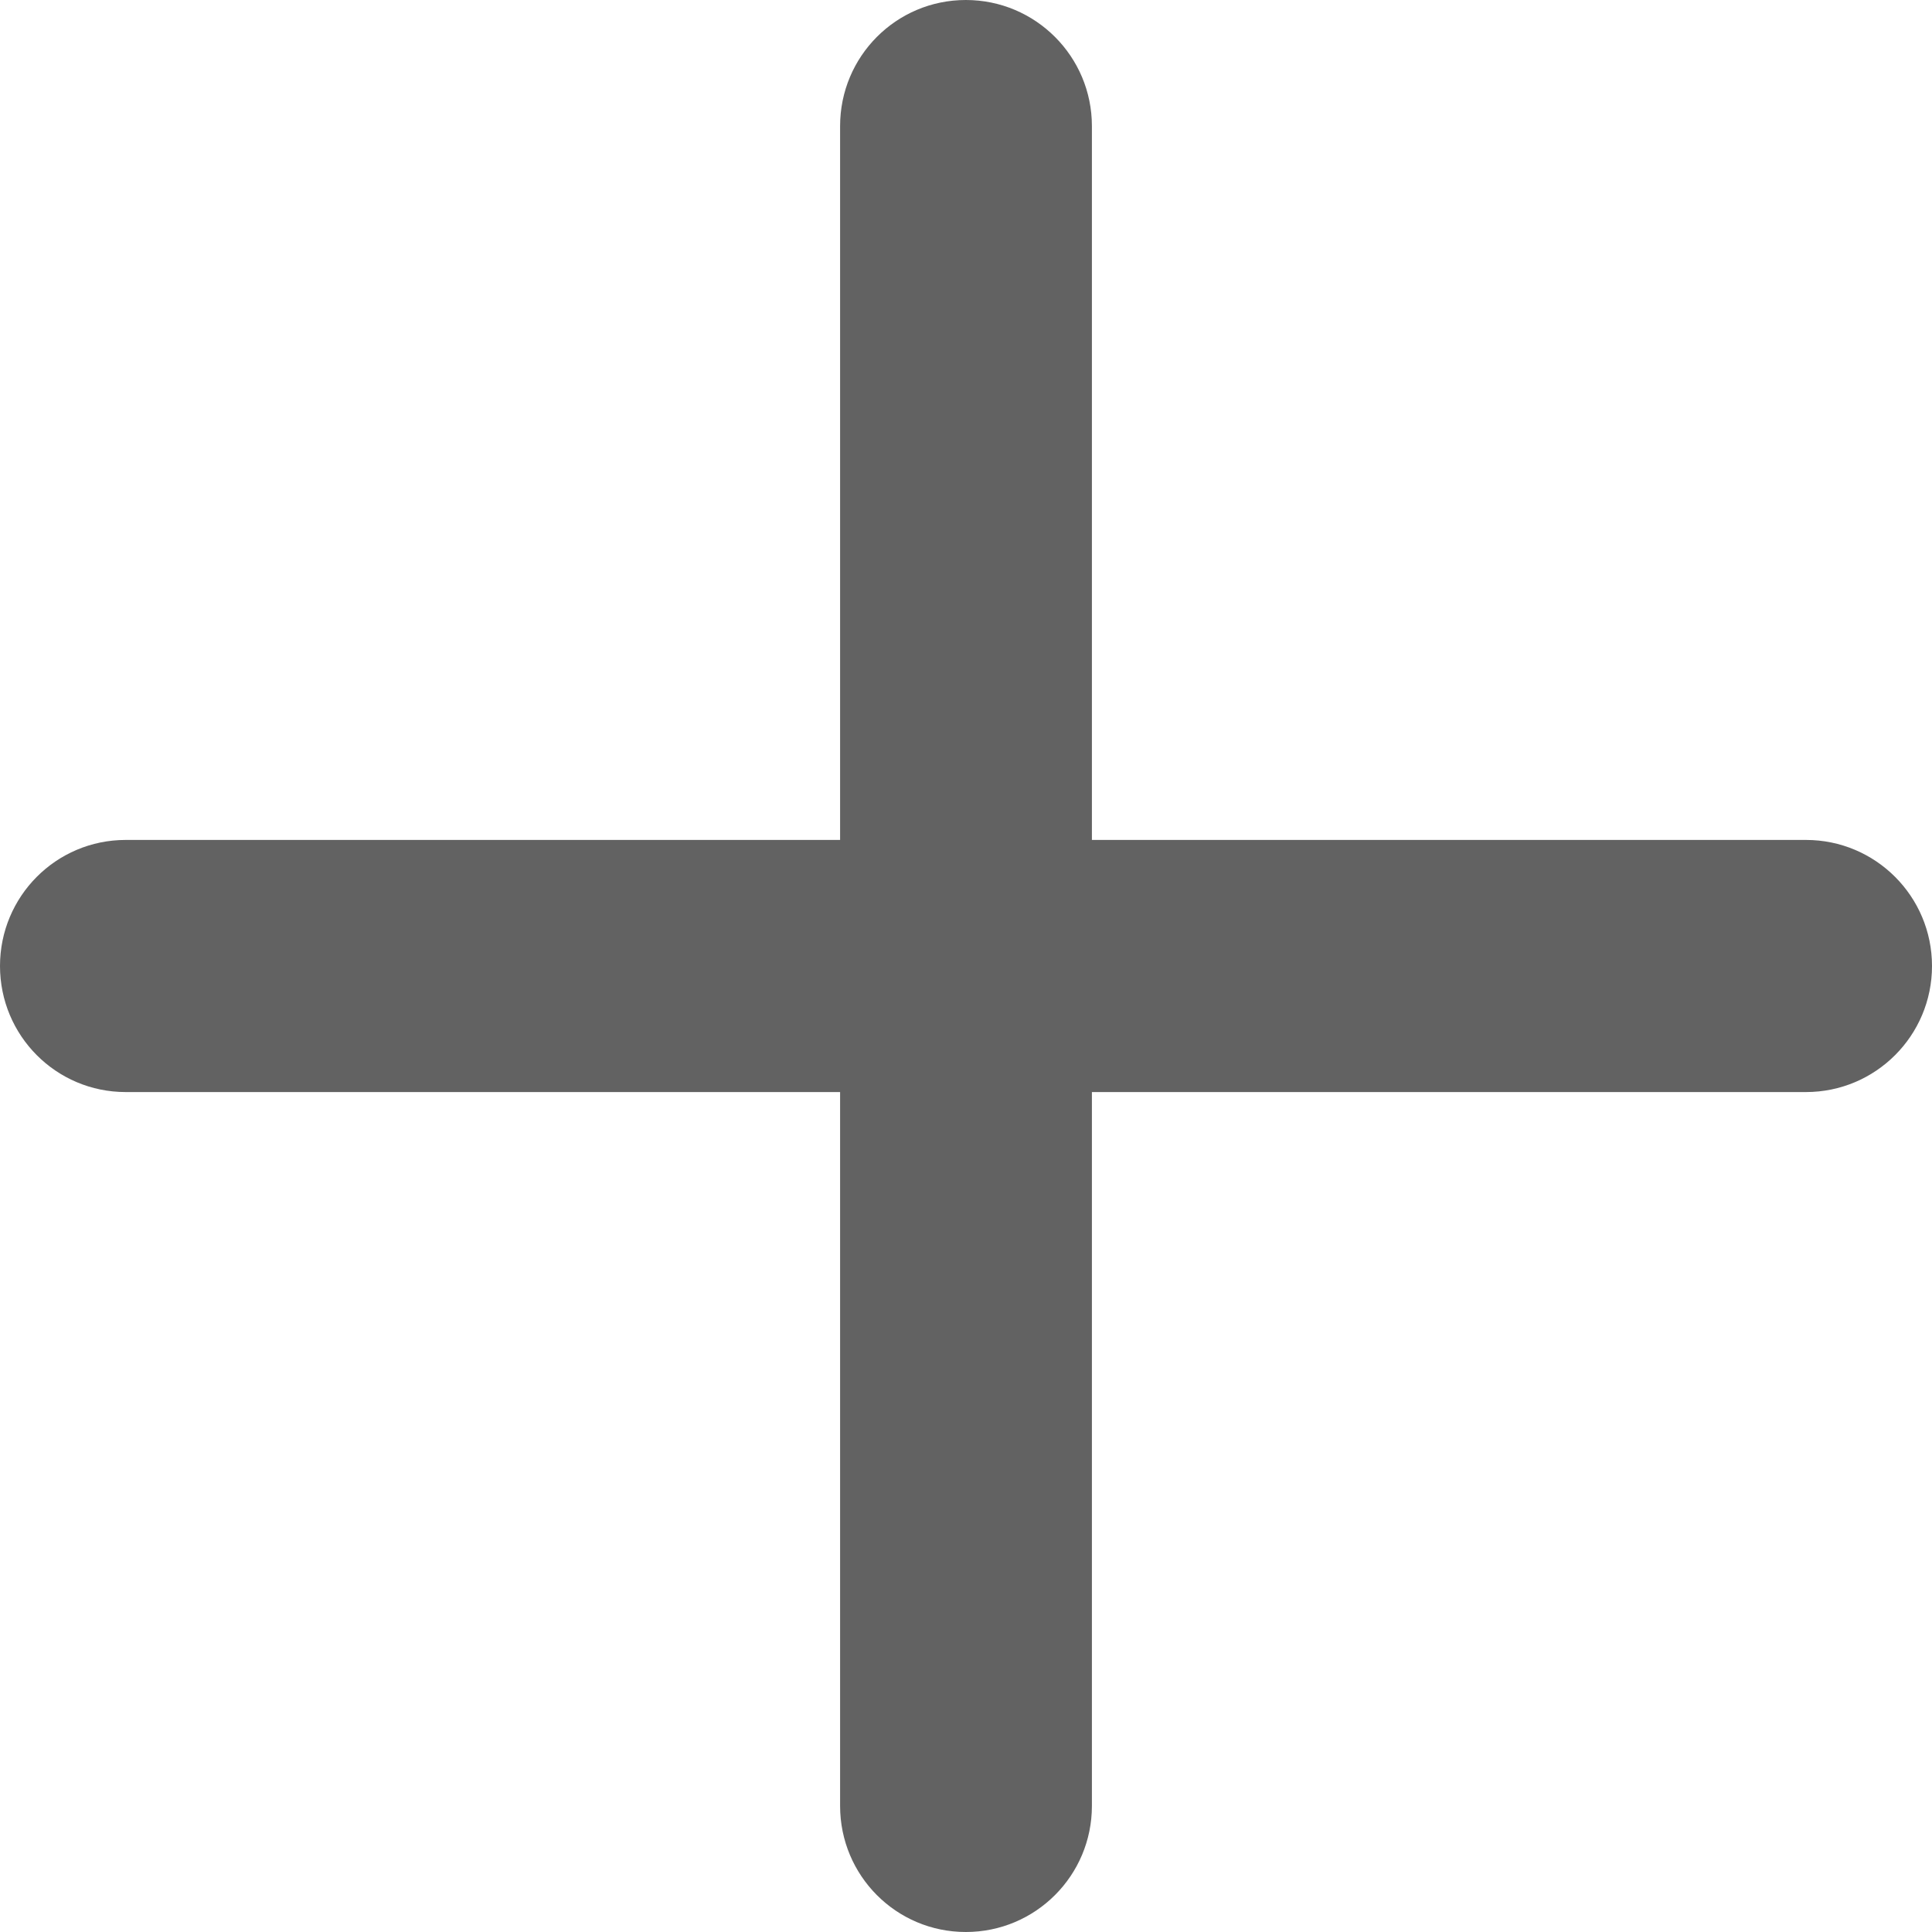
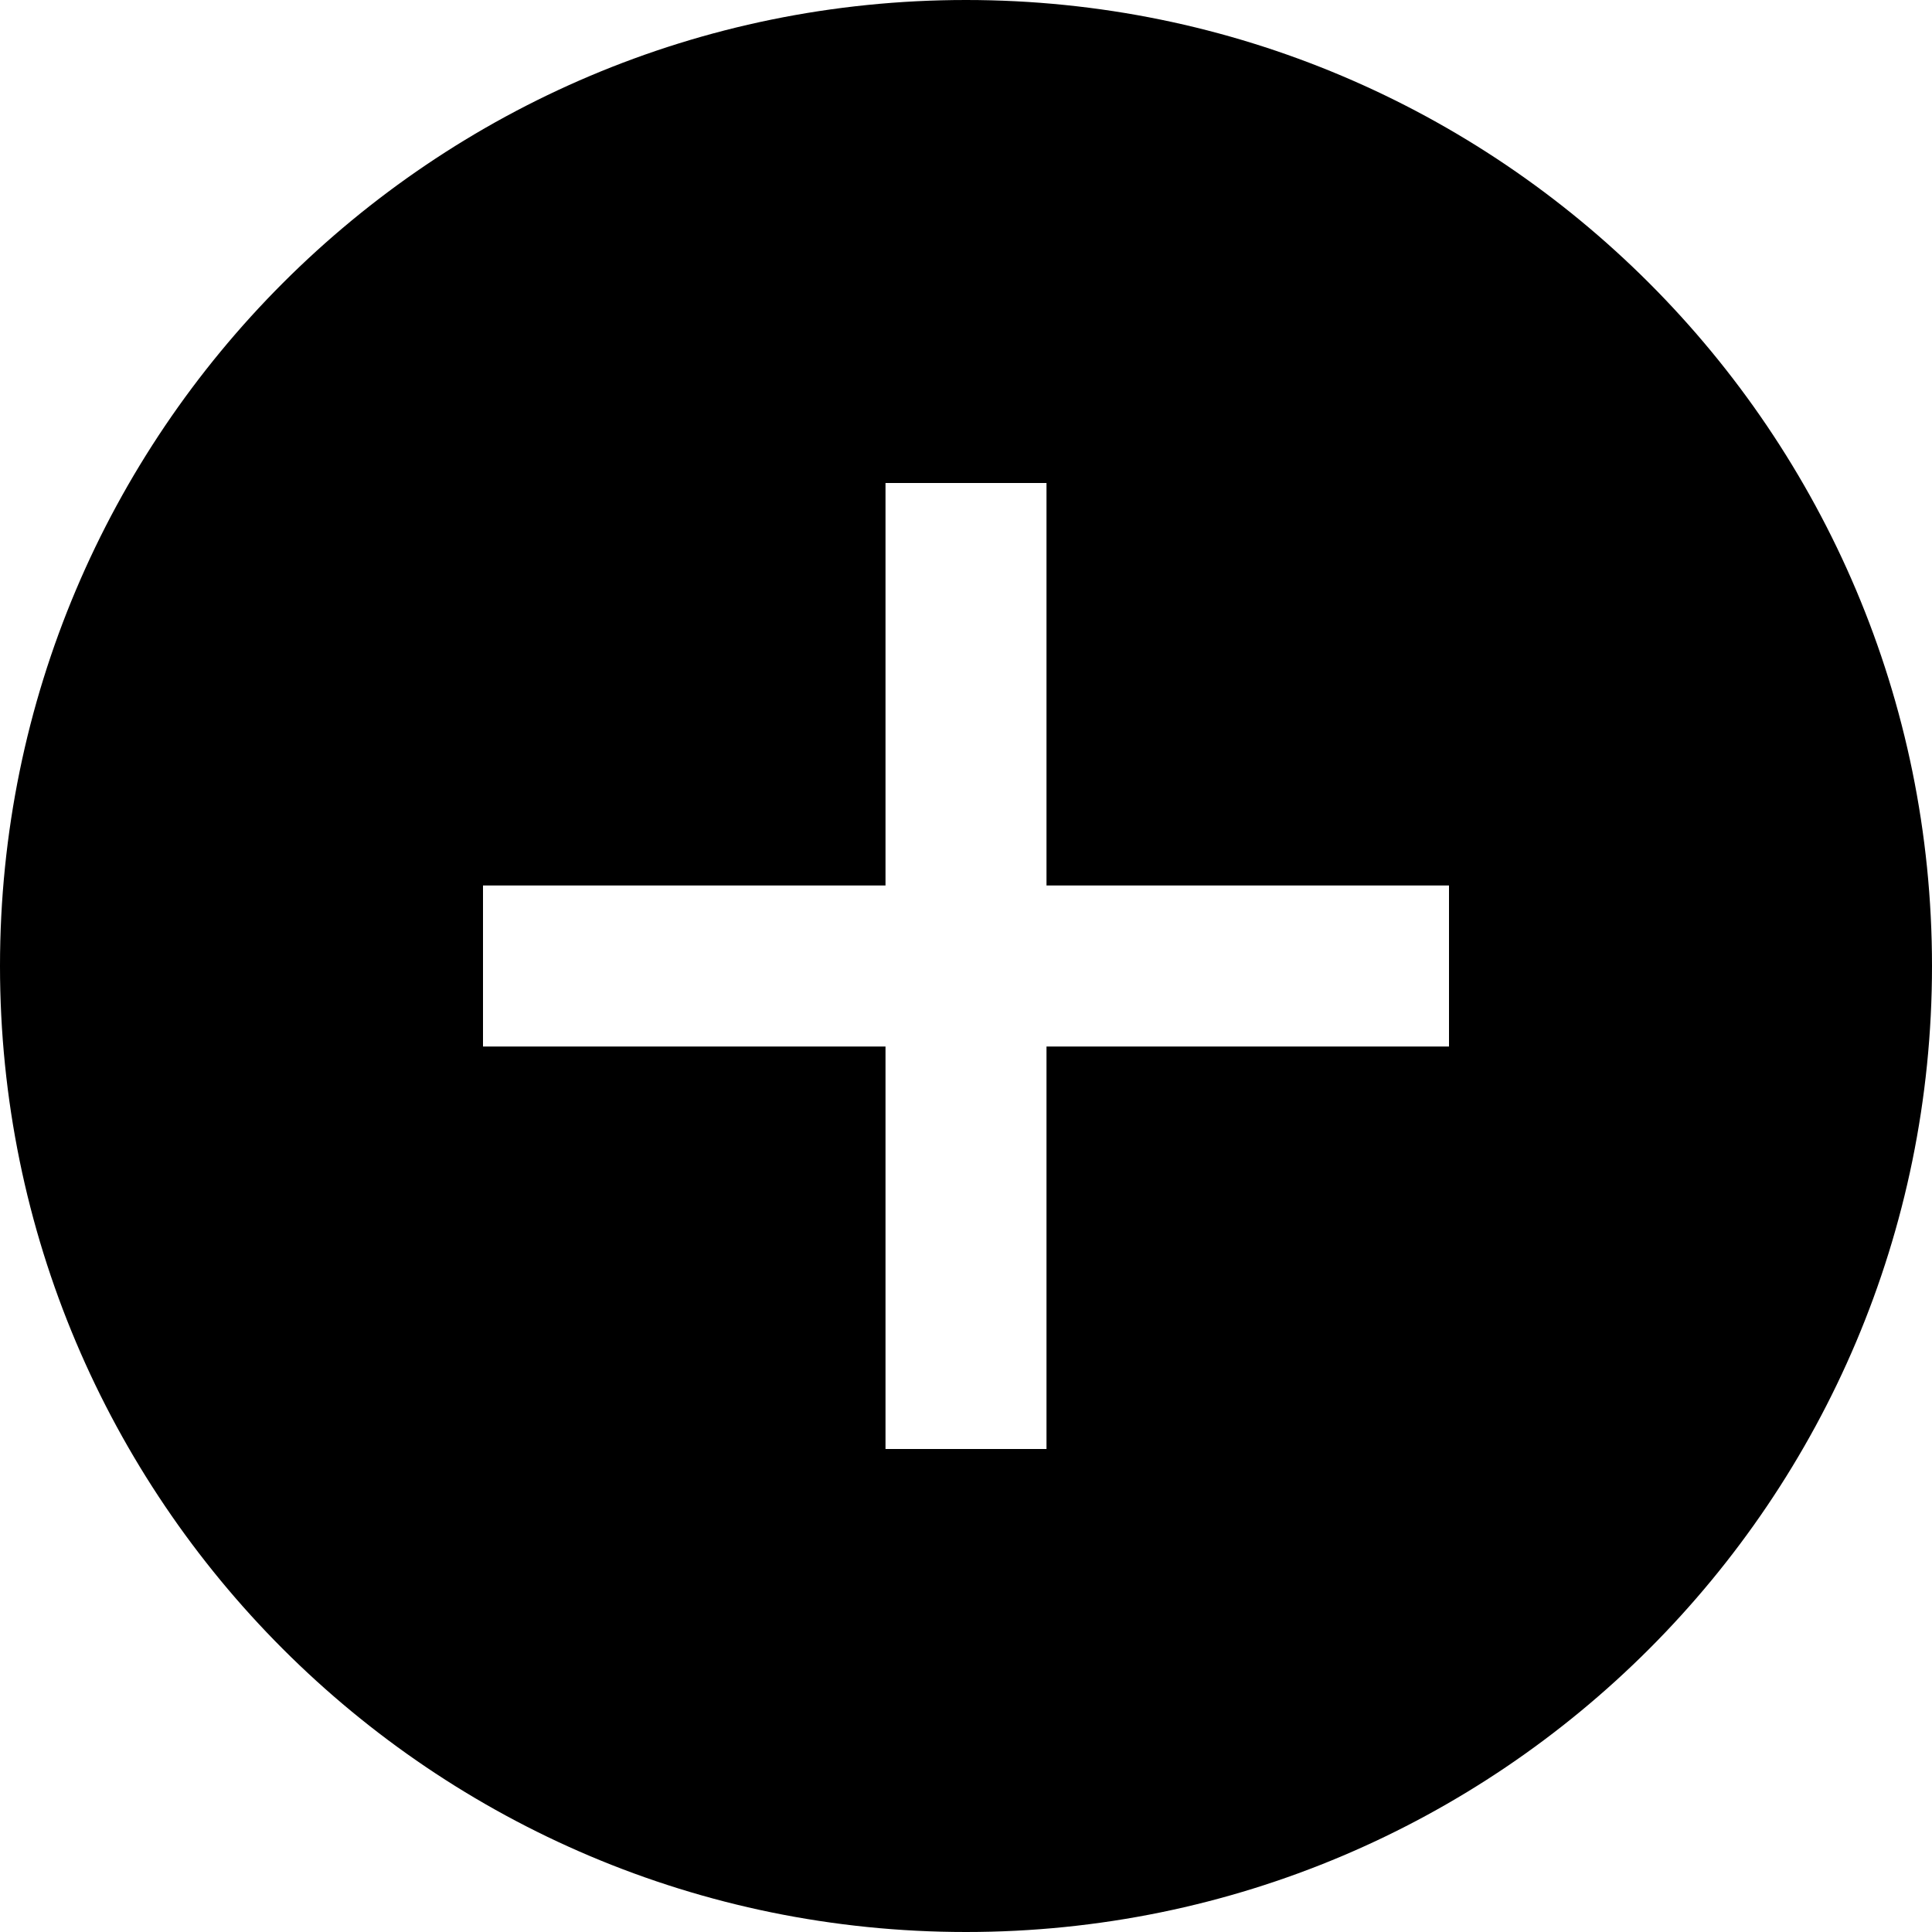
- <svg xmlns="http://www.w3.org/2000/svg" width="12" height="12" viewBox="0 0 12 12" fill="none">
-   <path fill-rule="evenodd" clip-rule="evenodd" d="M12 6C12 6.432 11.65 6.783 11.217 6.783H6.782V11.217C6.782 11.649 6.432 12 5.999 12C5.566 12 5.218 11.649 5.218 11.217V6.783H0.781C0.348 6.783 0 6.432 0 6C0 5.568 0.348 5.217 0.781 5.217H5.218V0.783C5.218 0.351 5.566 0 5.999 0C6.432 0 6.782 0.351 6.782 0.783V5.217H11.217C11.65 5.217 12 5.568 12 6Z" fill="#626262" />
+ <svg xmlns="http://www.w3.org/2000/svg" width="24" height="24" viewBox="0 0 24 24">
+   <path d="M12 0c-6.627 0-12 5.373-12 12s5.373 12 12 12 12-5.373 12-12-5.373-12-12-12zm6 13h-5v5h-2v-5h-5v-2h5v-5h2v5h5v2z" />
</svg>
